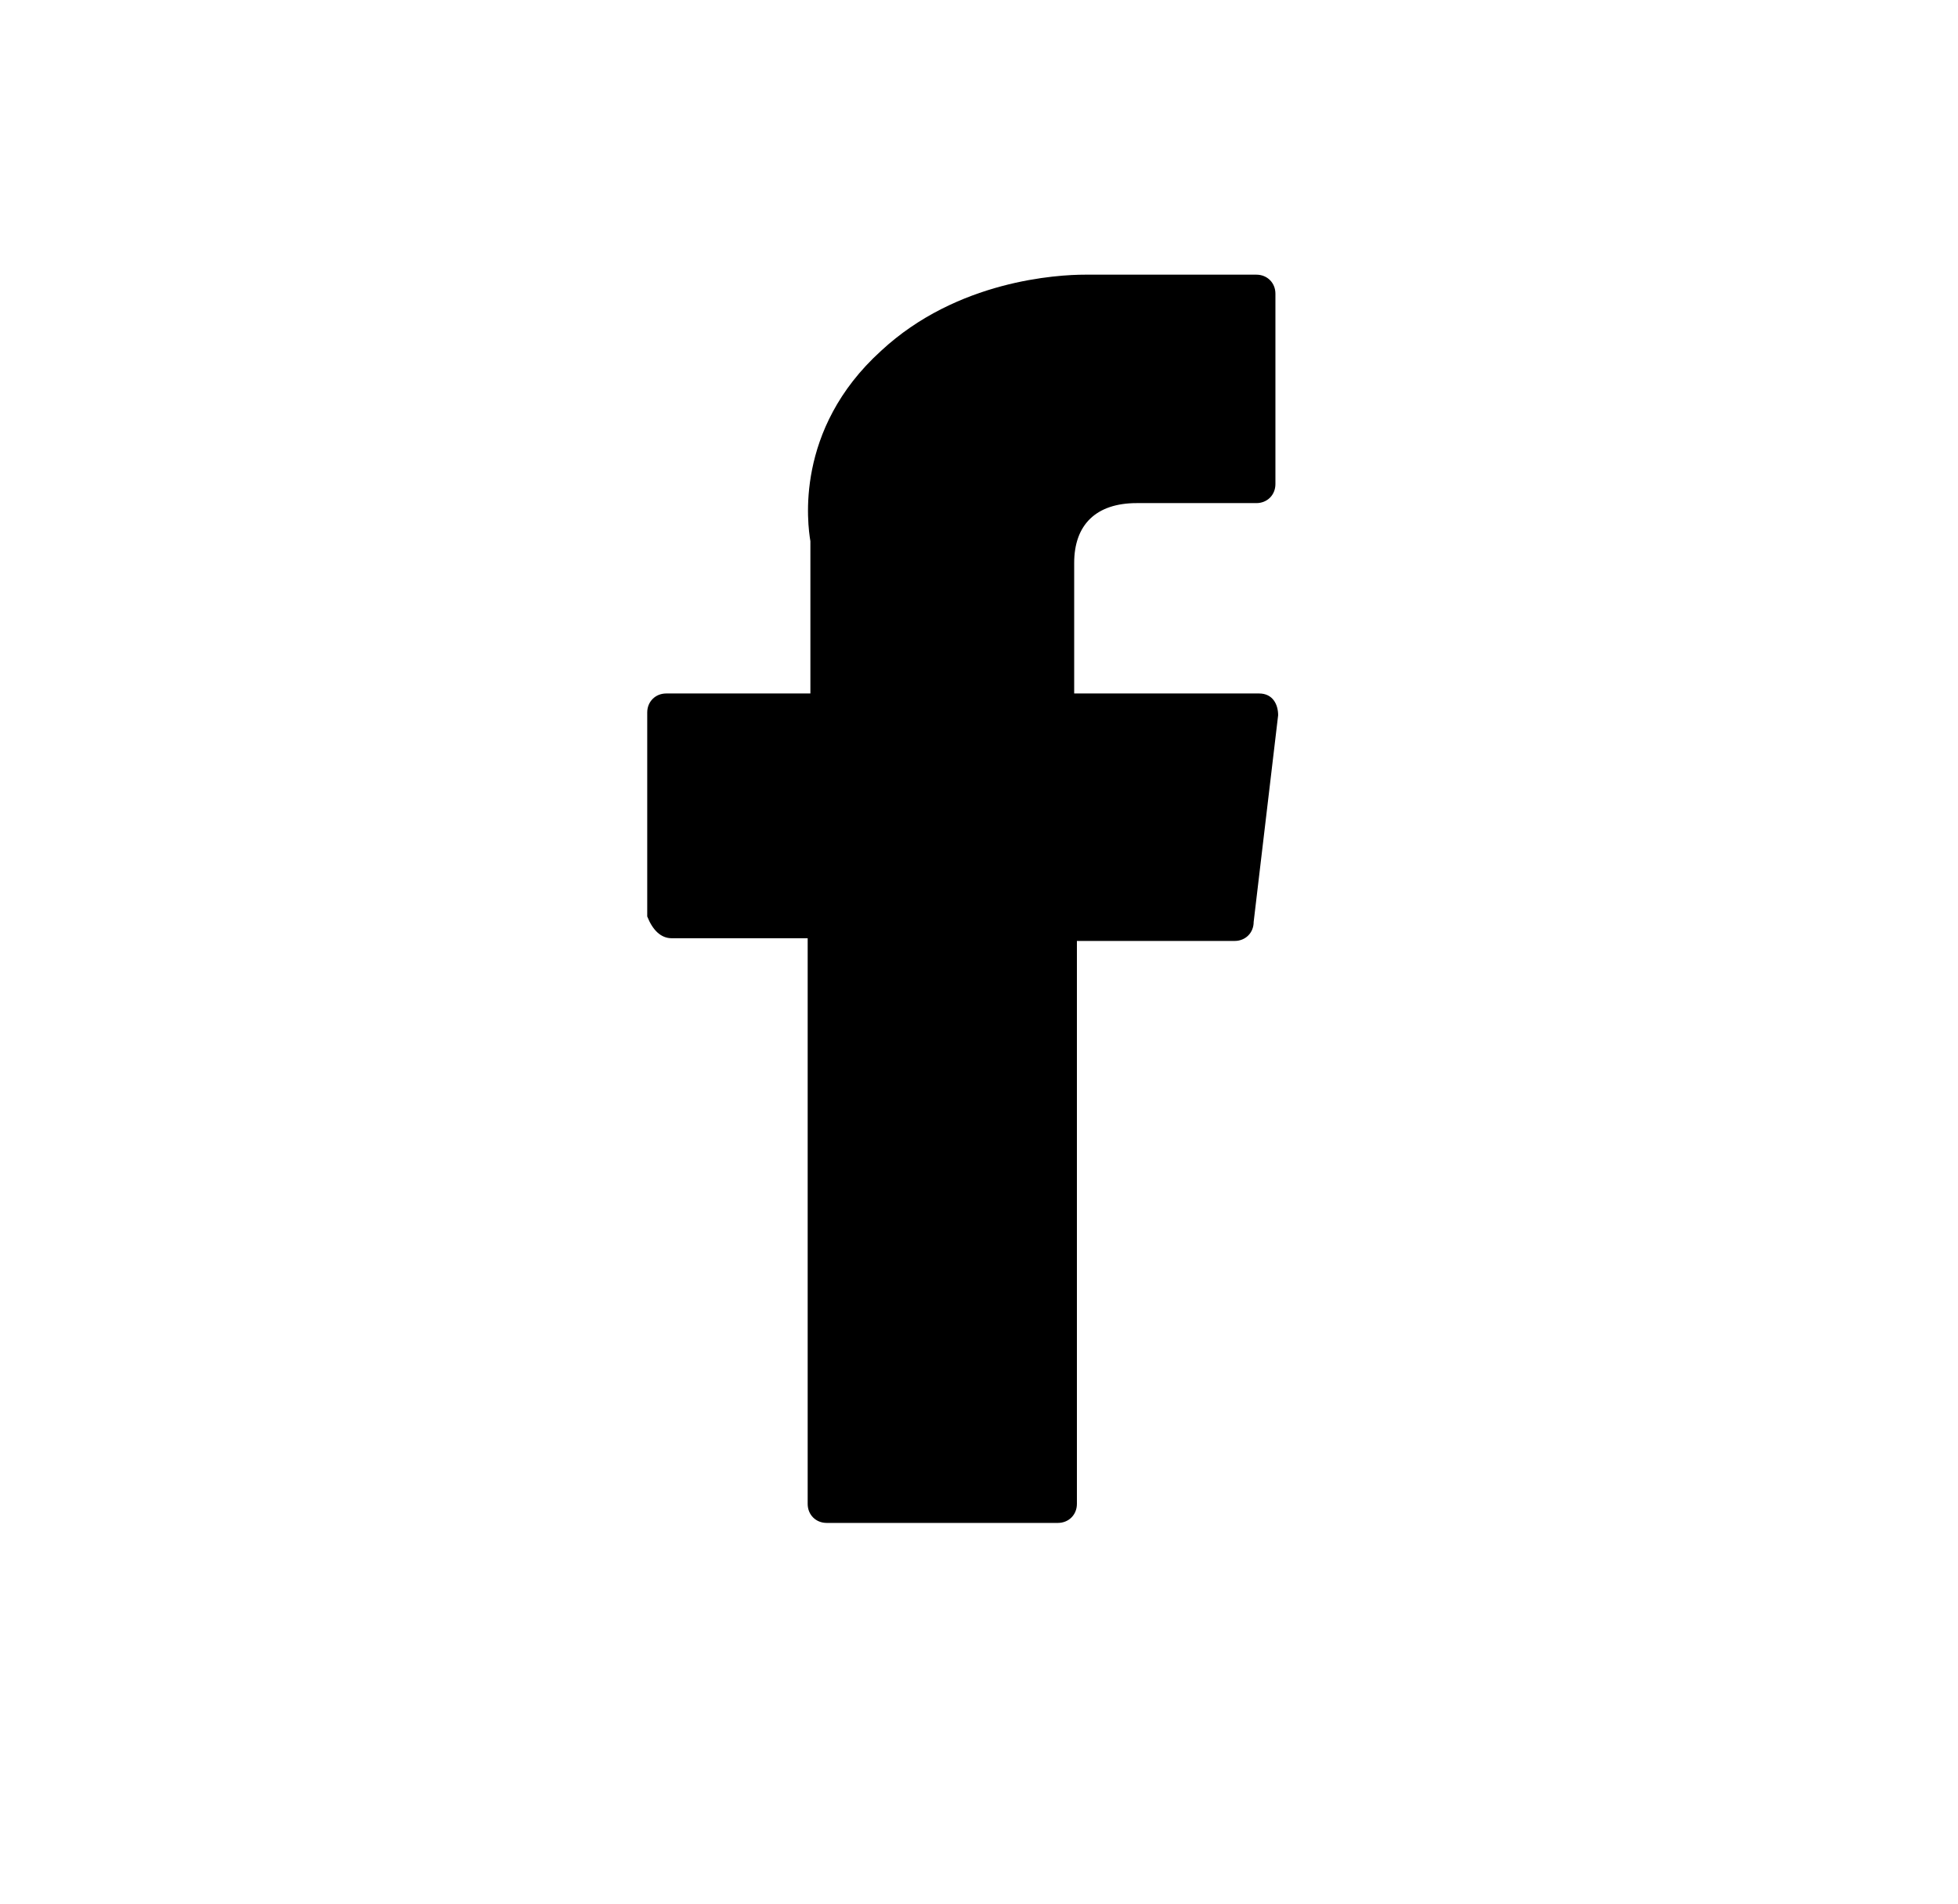
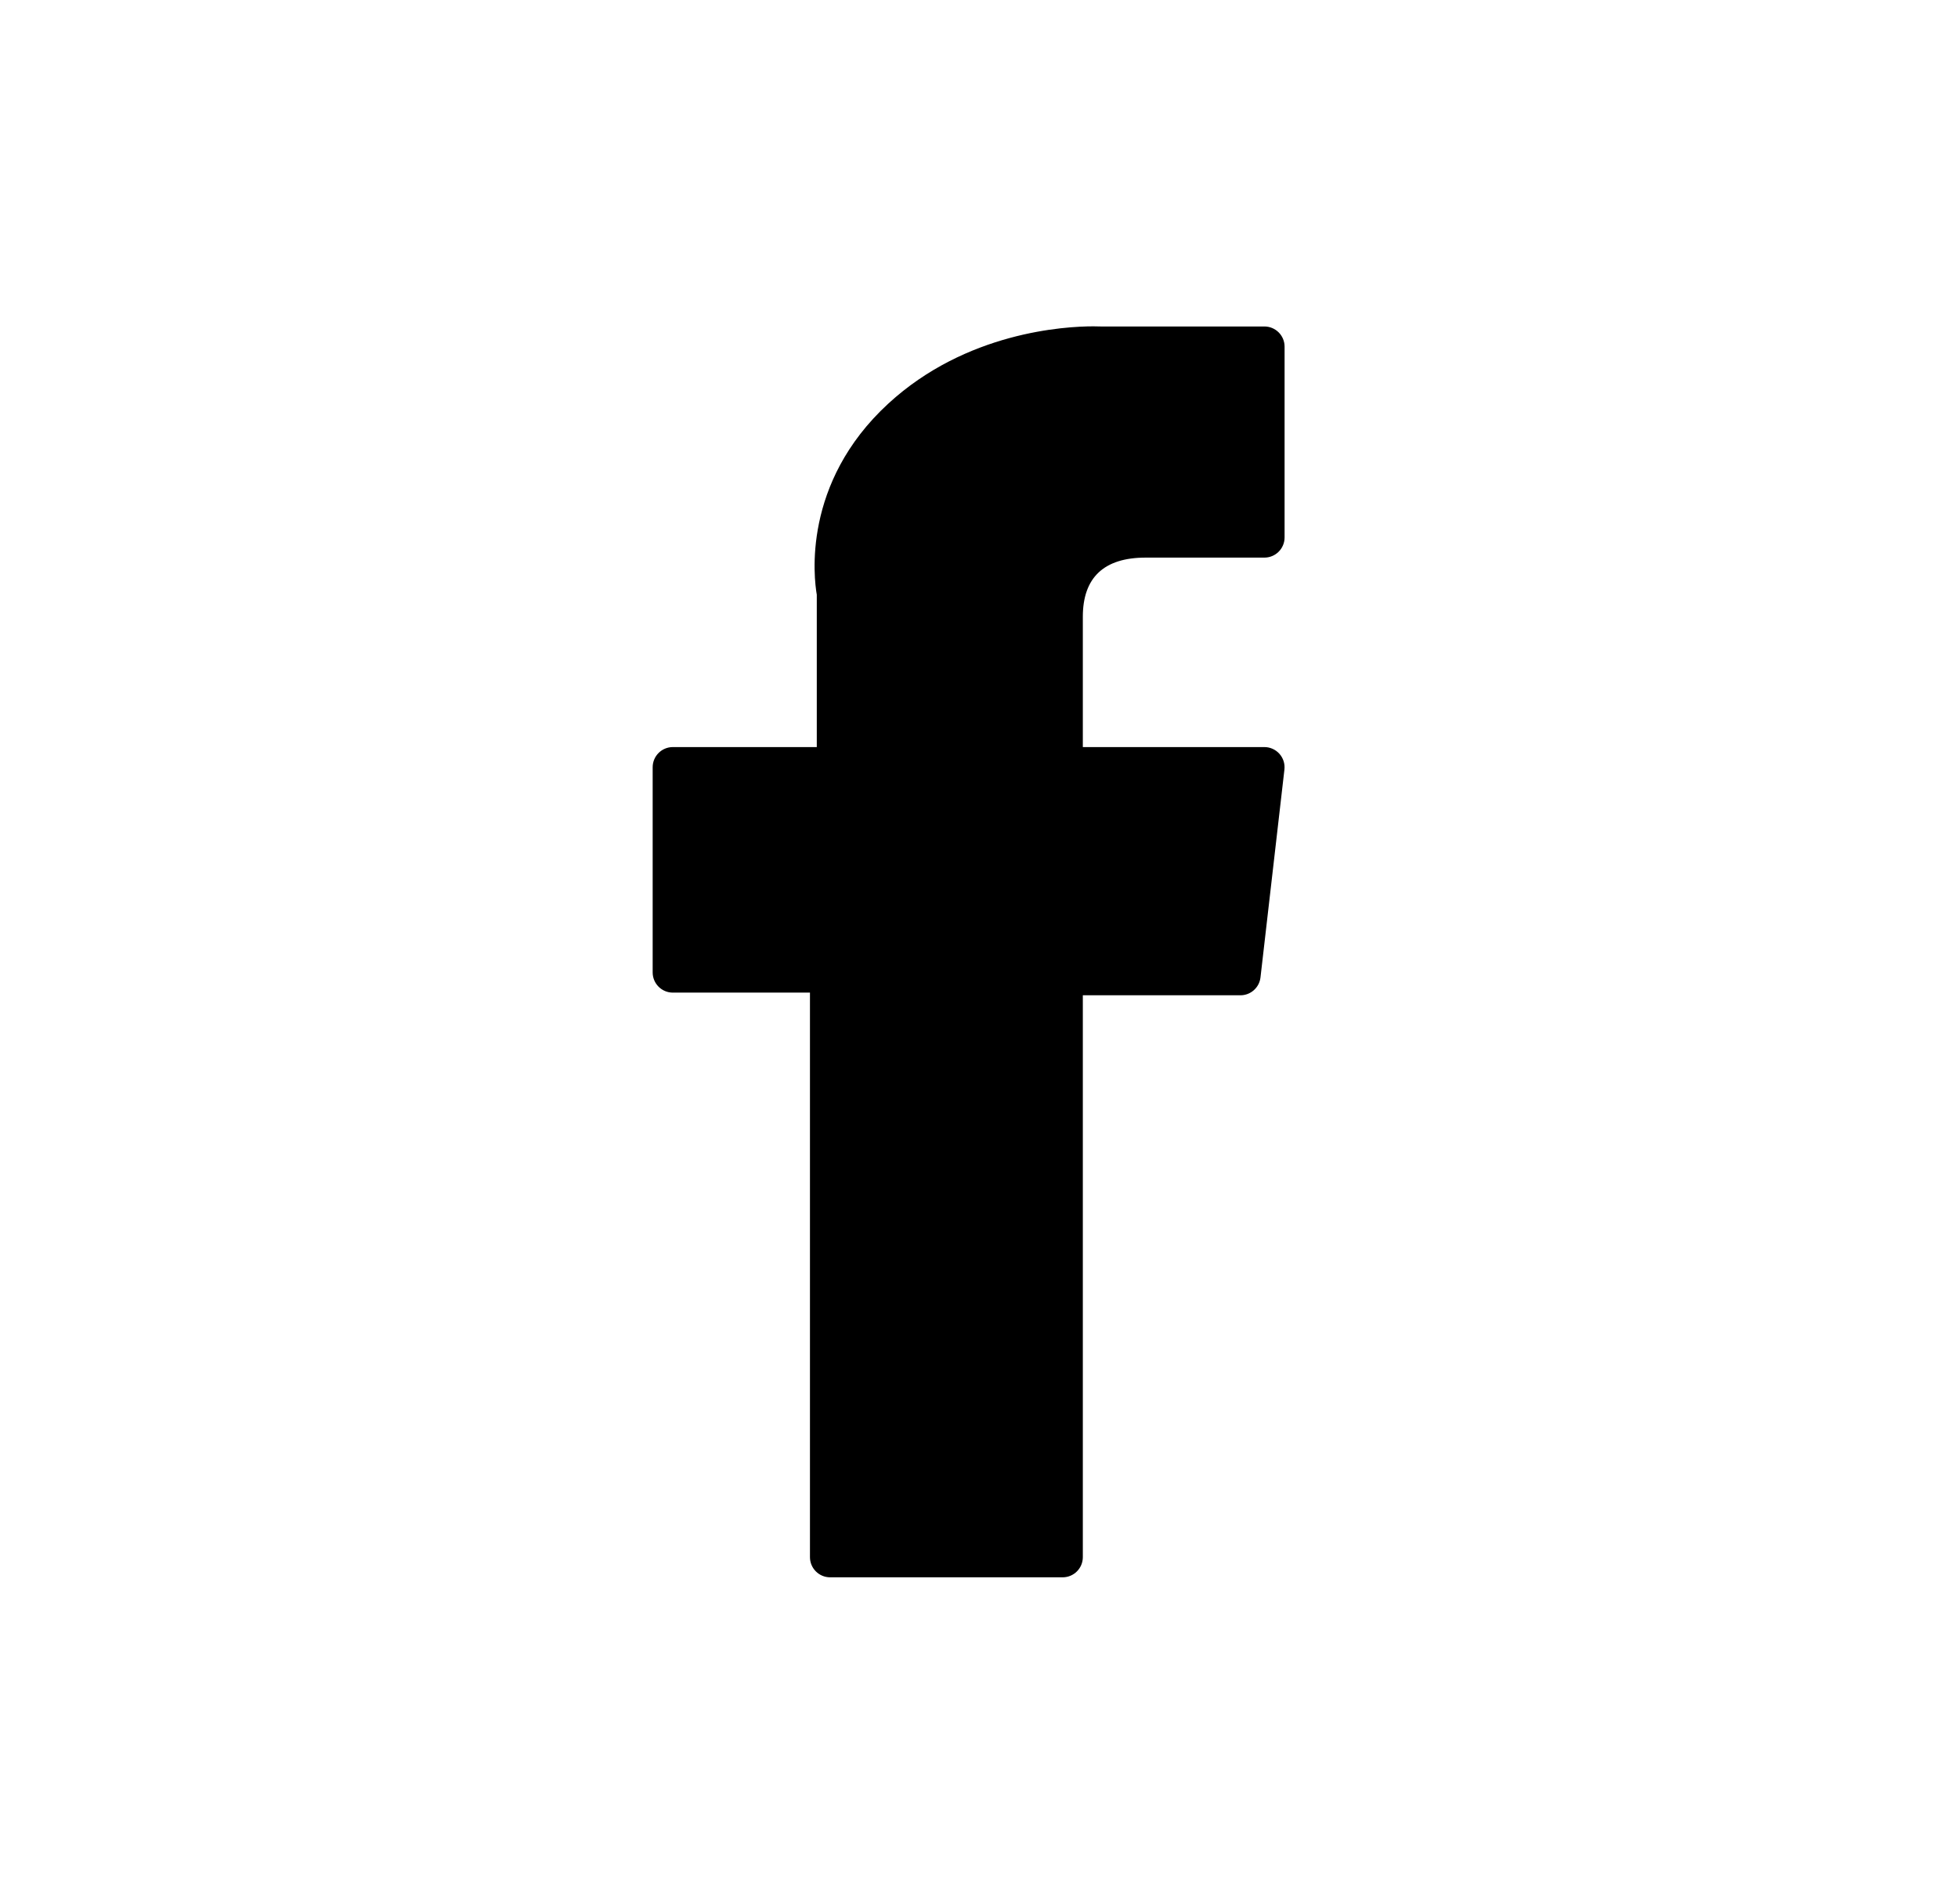
- <svg xmlns="http://www.w3.org/2000/svg" viewBox="0 0 72 70">
-   <path d="M24.7 34.5h5v20.8c0 .4.3.7.7.7h8.5c.4 0 .7-.3.7-.7V34.6h5.8c.4 0 .7-.3.7-.7l.9-7.6c0-.4-.2-.8-.7-.8h-6.8v-4.8c0-1.4.8-2.2 2.3-2.2h4.4c.4 0 .7-.3.7-.7v-7c0-.4-.3-.7-.7-.7h-6.3c-1 0-4.7.2-7.5 2.8-3.2 2.9-2.7 6.4-2.6 7v5.6h-5.3c-.4 0-.7.3-.7.7v7.5c.2.5.5.8.9.8z" />
+ <svg xmlns="http://www.w3.org/2000/svg" width="72" height="70" fill="none">
+   <path d="M24.742 36.5h5.042v20.758c0 .41.332.742.742.742h8.55c.41 0 .742-.332.742-.742v-20.66h5.796a.742.742 0 0 0 .737-.658l.88-7.642a.742.742 0 0 0-.736-.827h-6.677v-4.79c0-1.445.778-2.177 2.311-2.177h4.366c.41 0 .742-.332.742-.742v-7.015a.742.742 0 0 0-.742-.742h-6.017a5.864 5.864 0 0 0-.275-.005c-1.044 0-4.673.205-7.539 2.842-3.176 2.922-2.734 6.42-2.629 7.027v5.602h-5.293a.742.742 0 0 0-.742.742v7.544c0 .41.332.743.742.743z" fill="#000" />
</svg>
